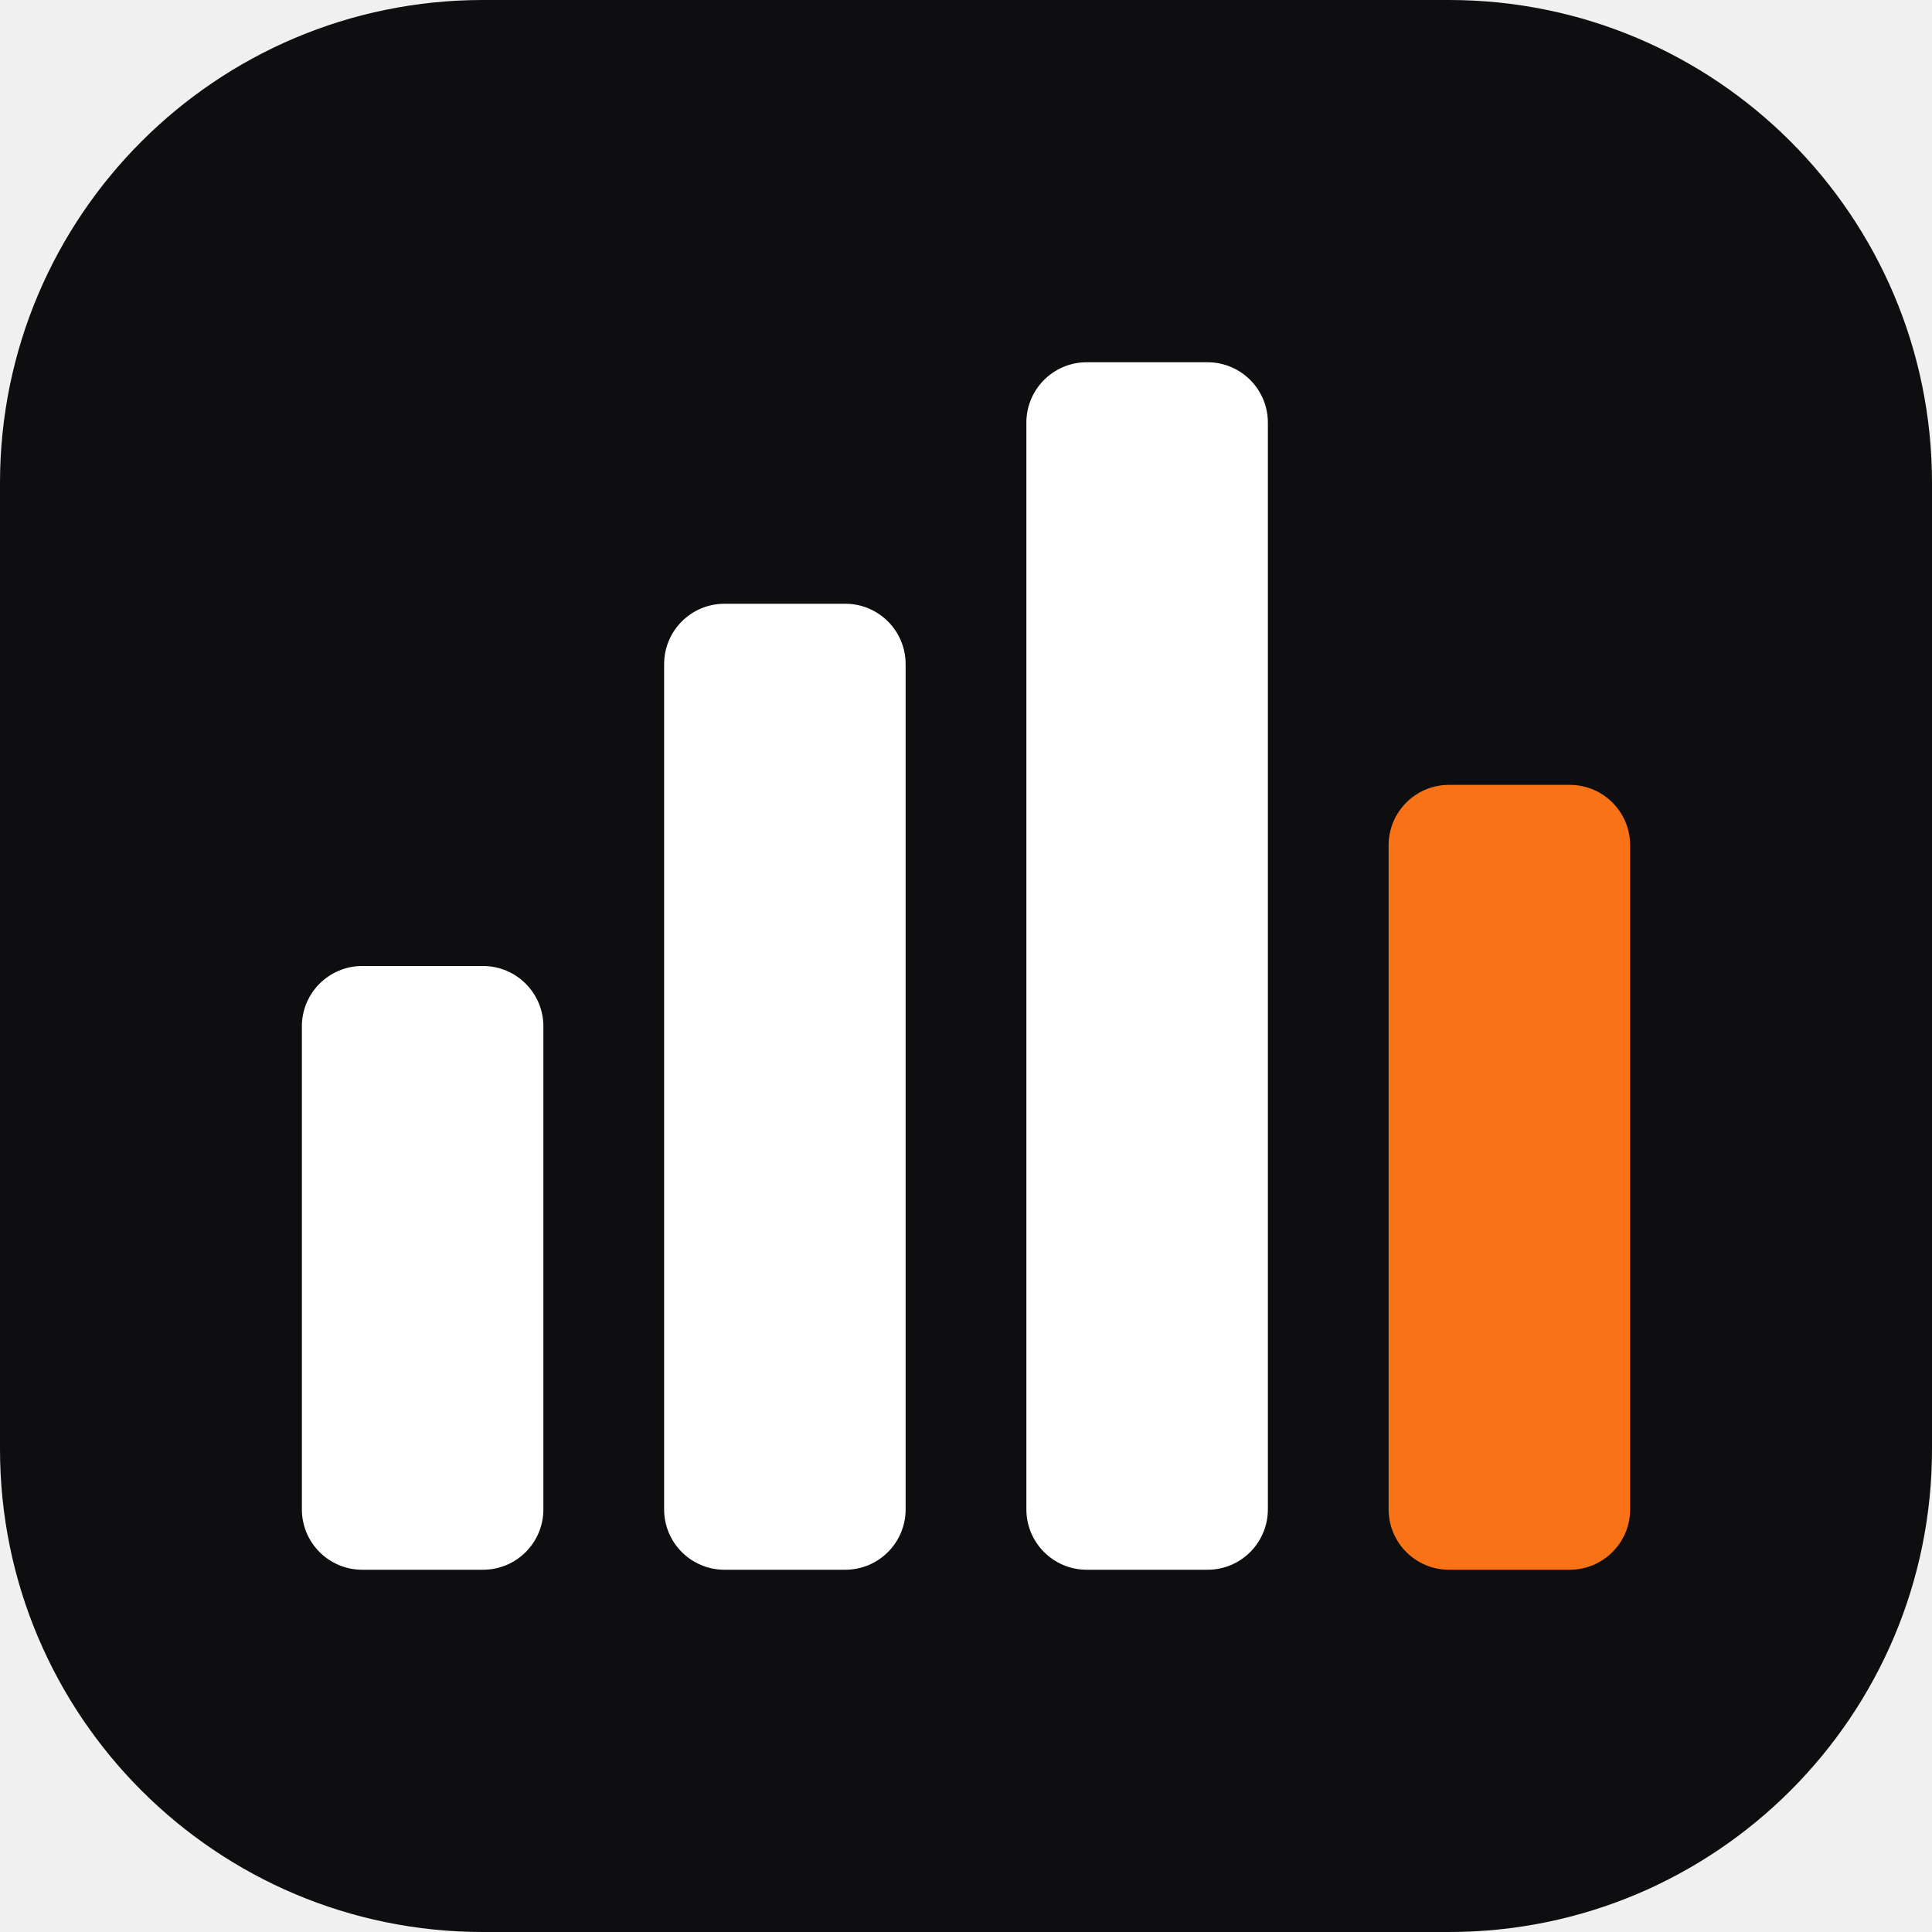
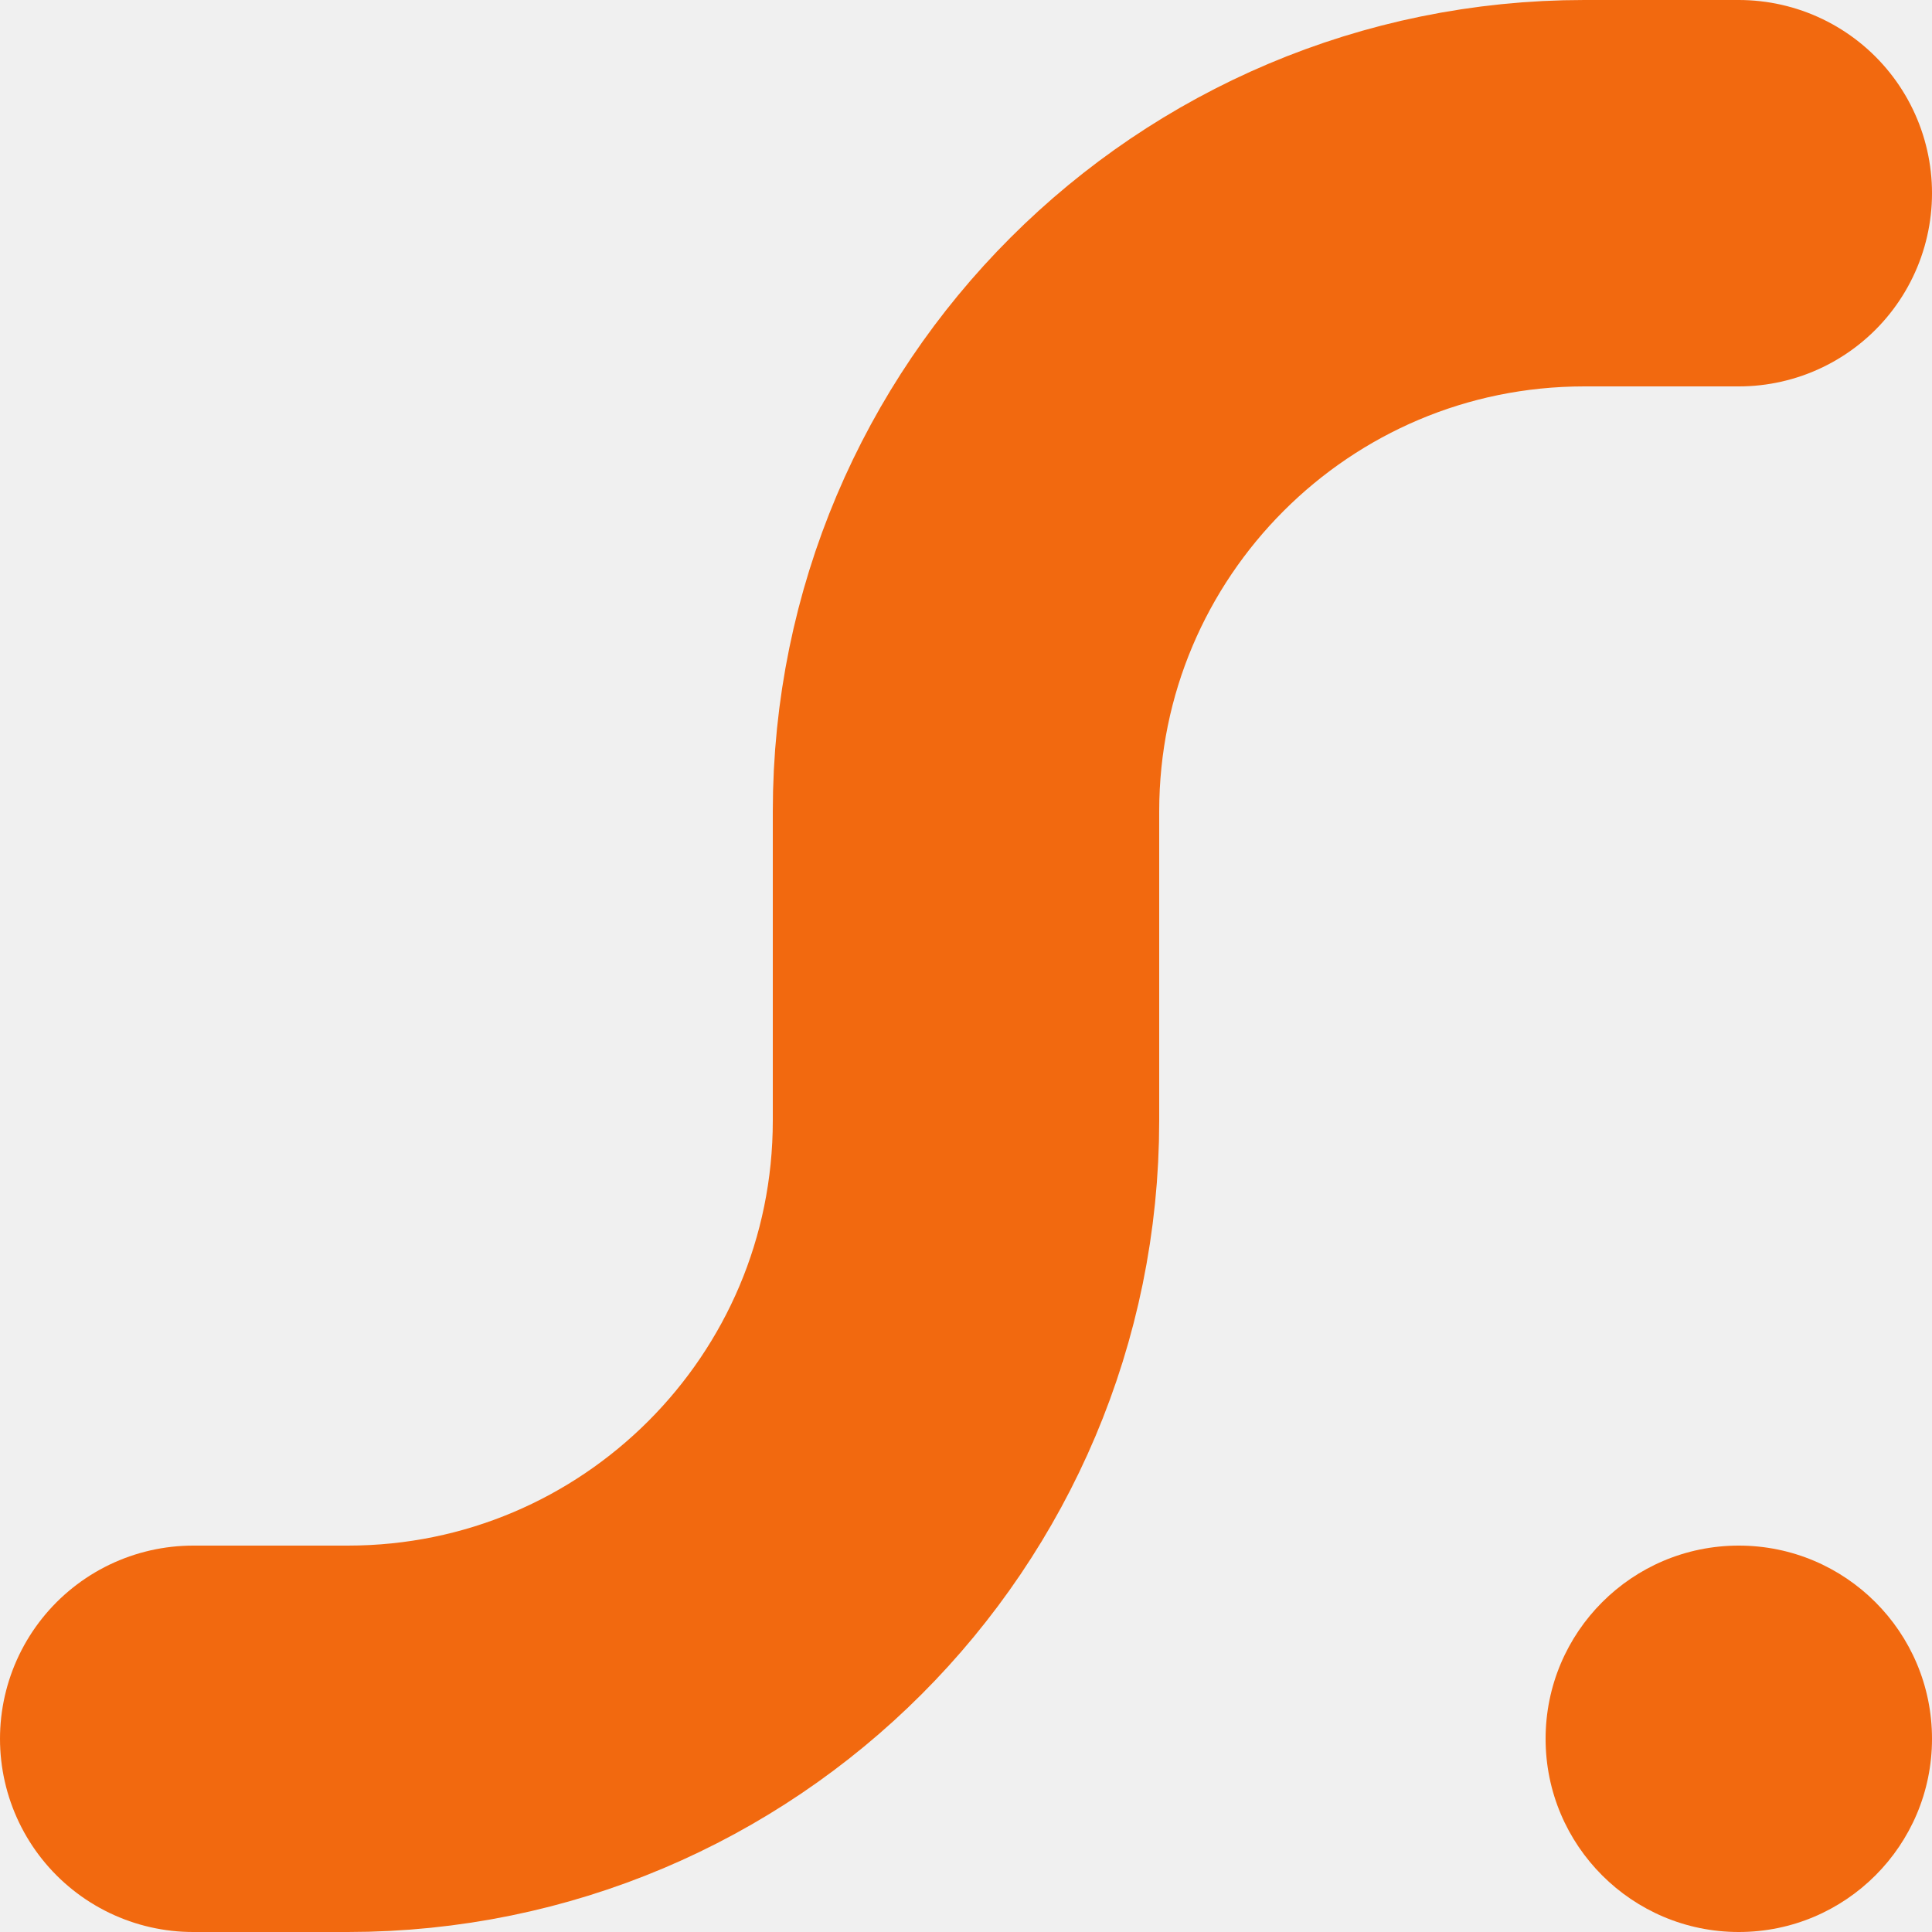
- <svg xmlns="http://www.w3.org/2000/svg" viewBox="0 0 32 32">
-   <rect width="32" height="32" rx="8" fill="#0e0e10" />
-   <rect x="5" y="16" width="4" height="10" rx="1" fill="#ffffff" />
-   <rect x="11" y="10" width="4" height="16" rx="1" fill="#ffffff" />
-   <rect x="17" y="6" width="4" height="20" rx="1" fill="#ffffff" />
-   <rect x="23" y="13" width="4" height="13" rx="1" fill="#f97316" />
+ <svg xmlns="http://www.w3.org/2000/svg" viewBox="-2 -2 100 100">
+   <path d="M8 88 H16 A32 32 0 0 0 48 56 V40 A32 32 0 0 1 80 8 H88" fill="none" stroke="#F2690F" stroke-width="20" stroke-linecap="round" />
+   <circle cx="88" cy="88" r="10" fill="#F2690F" />
</svg>
